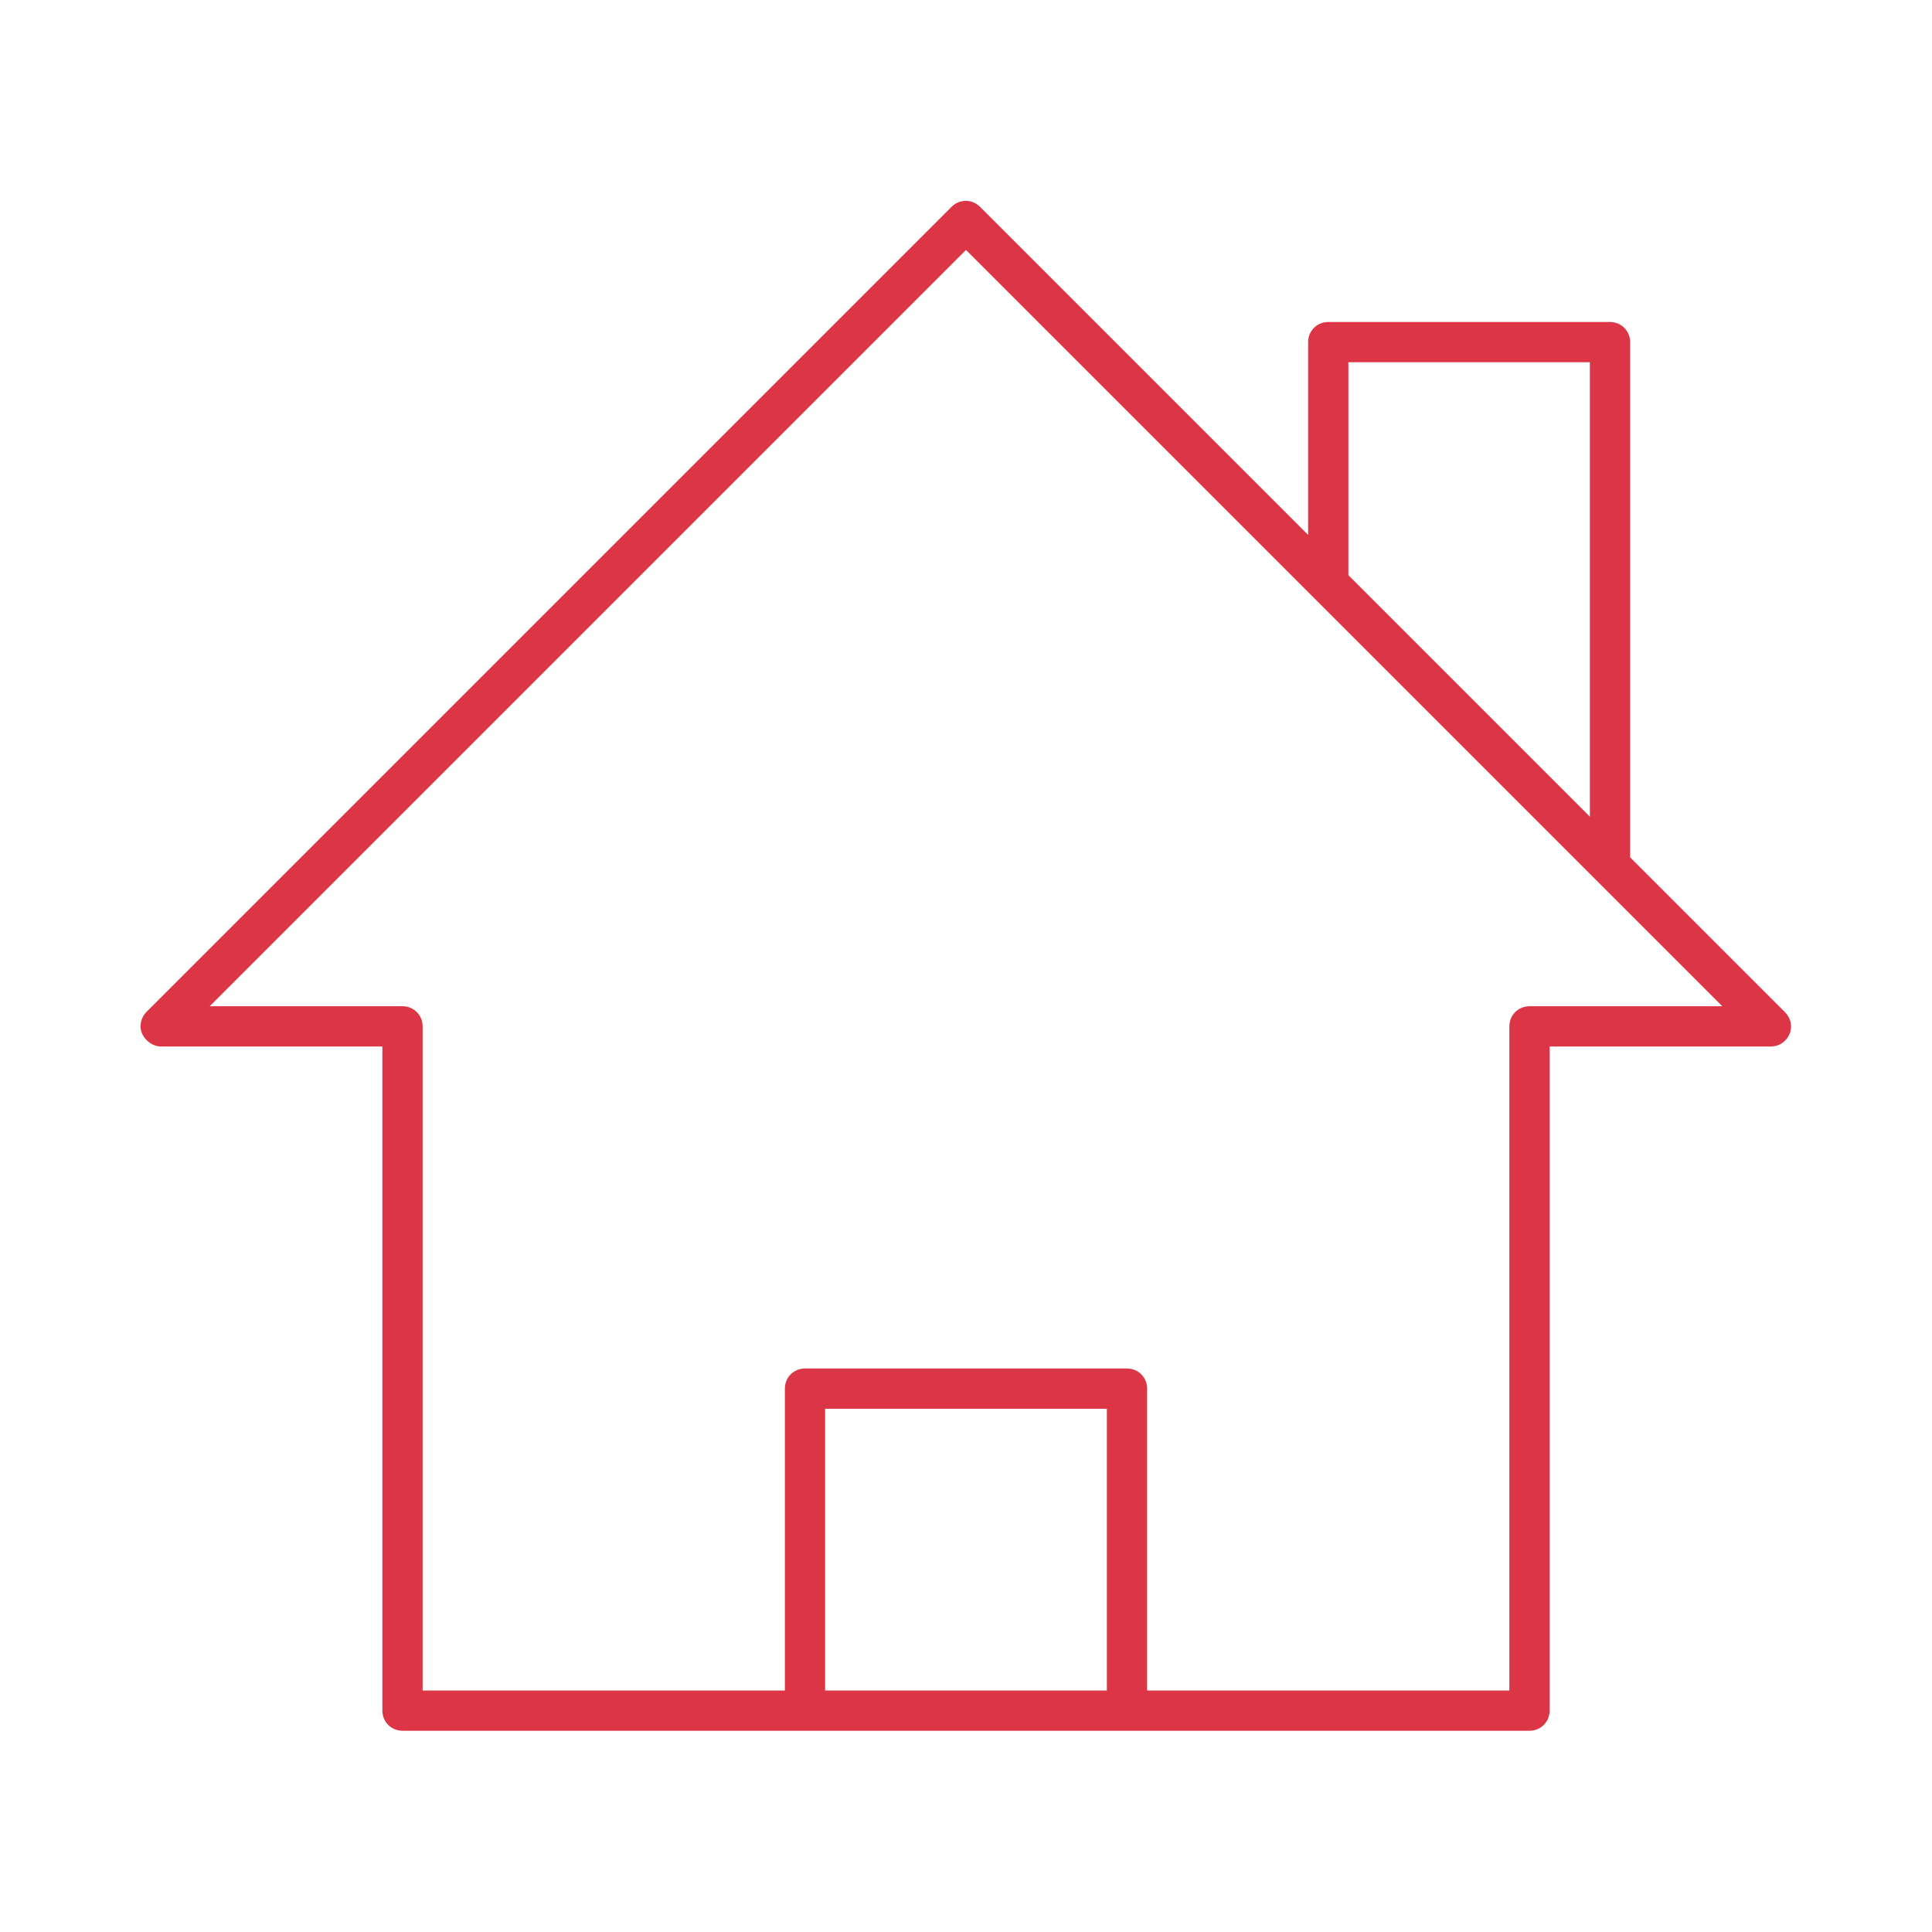
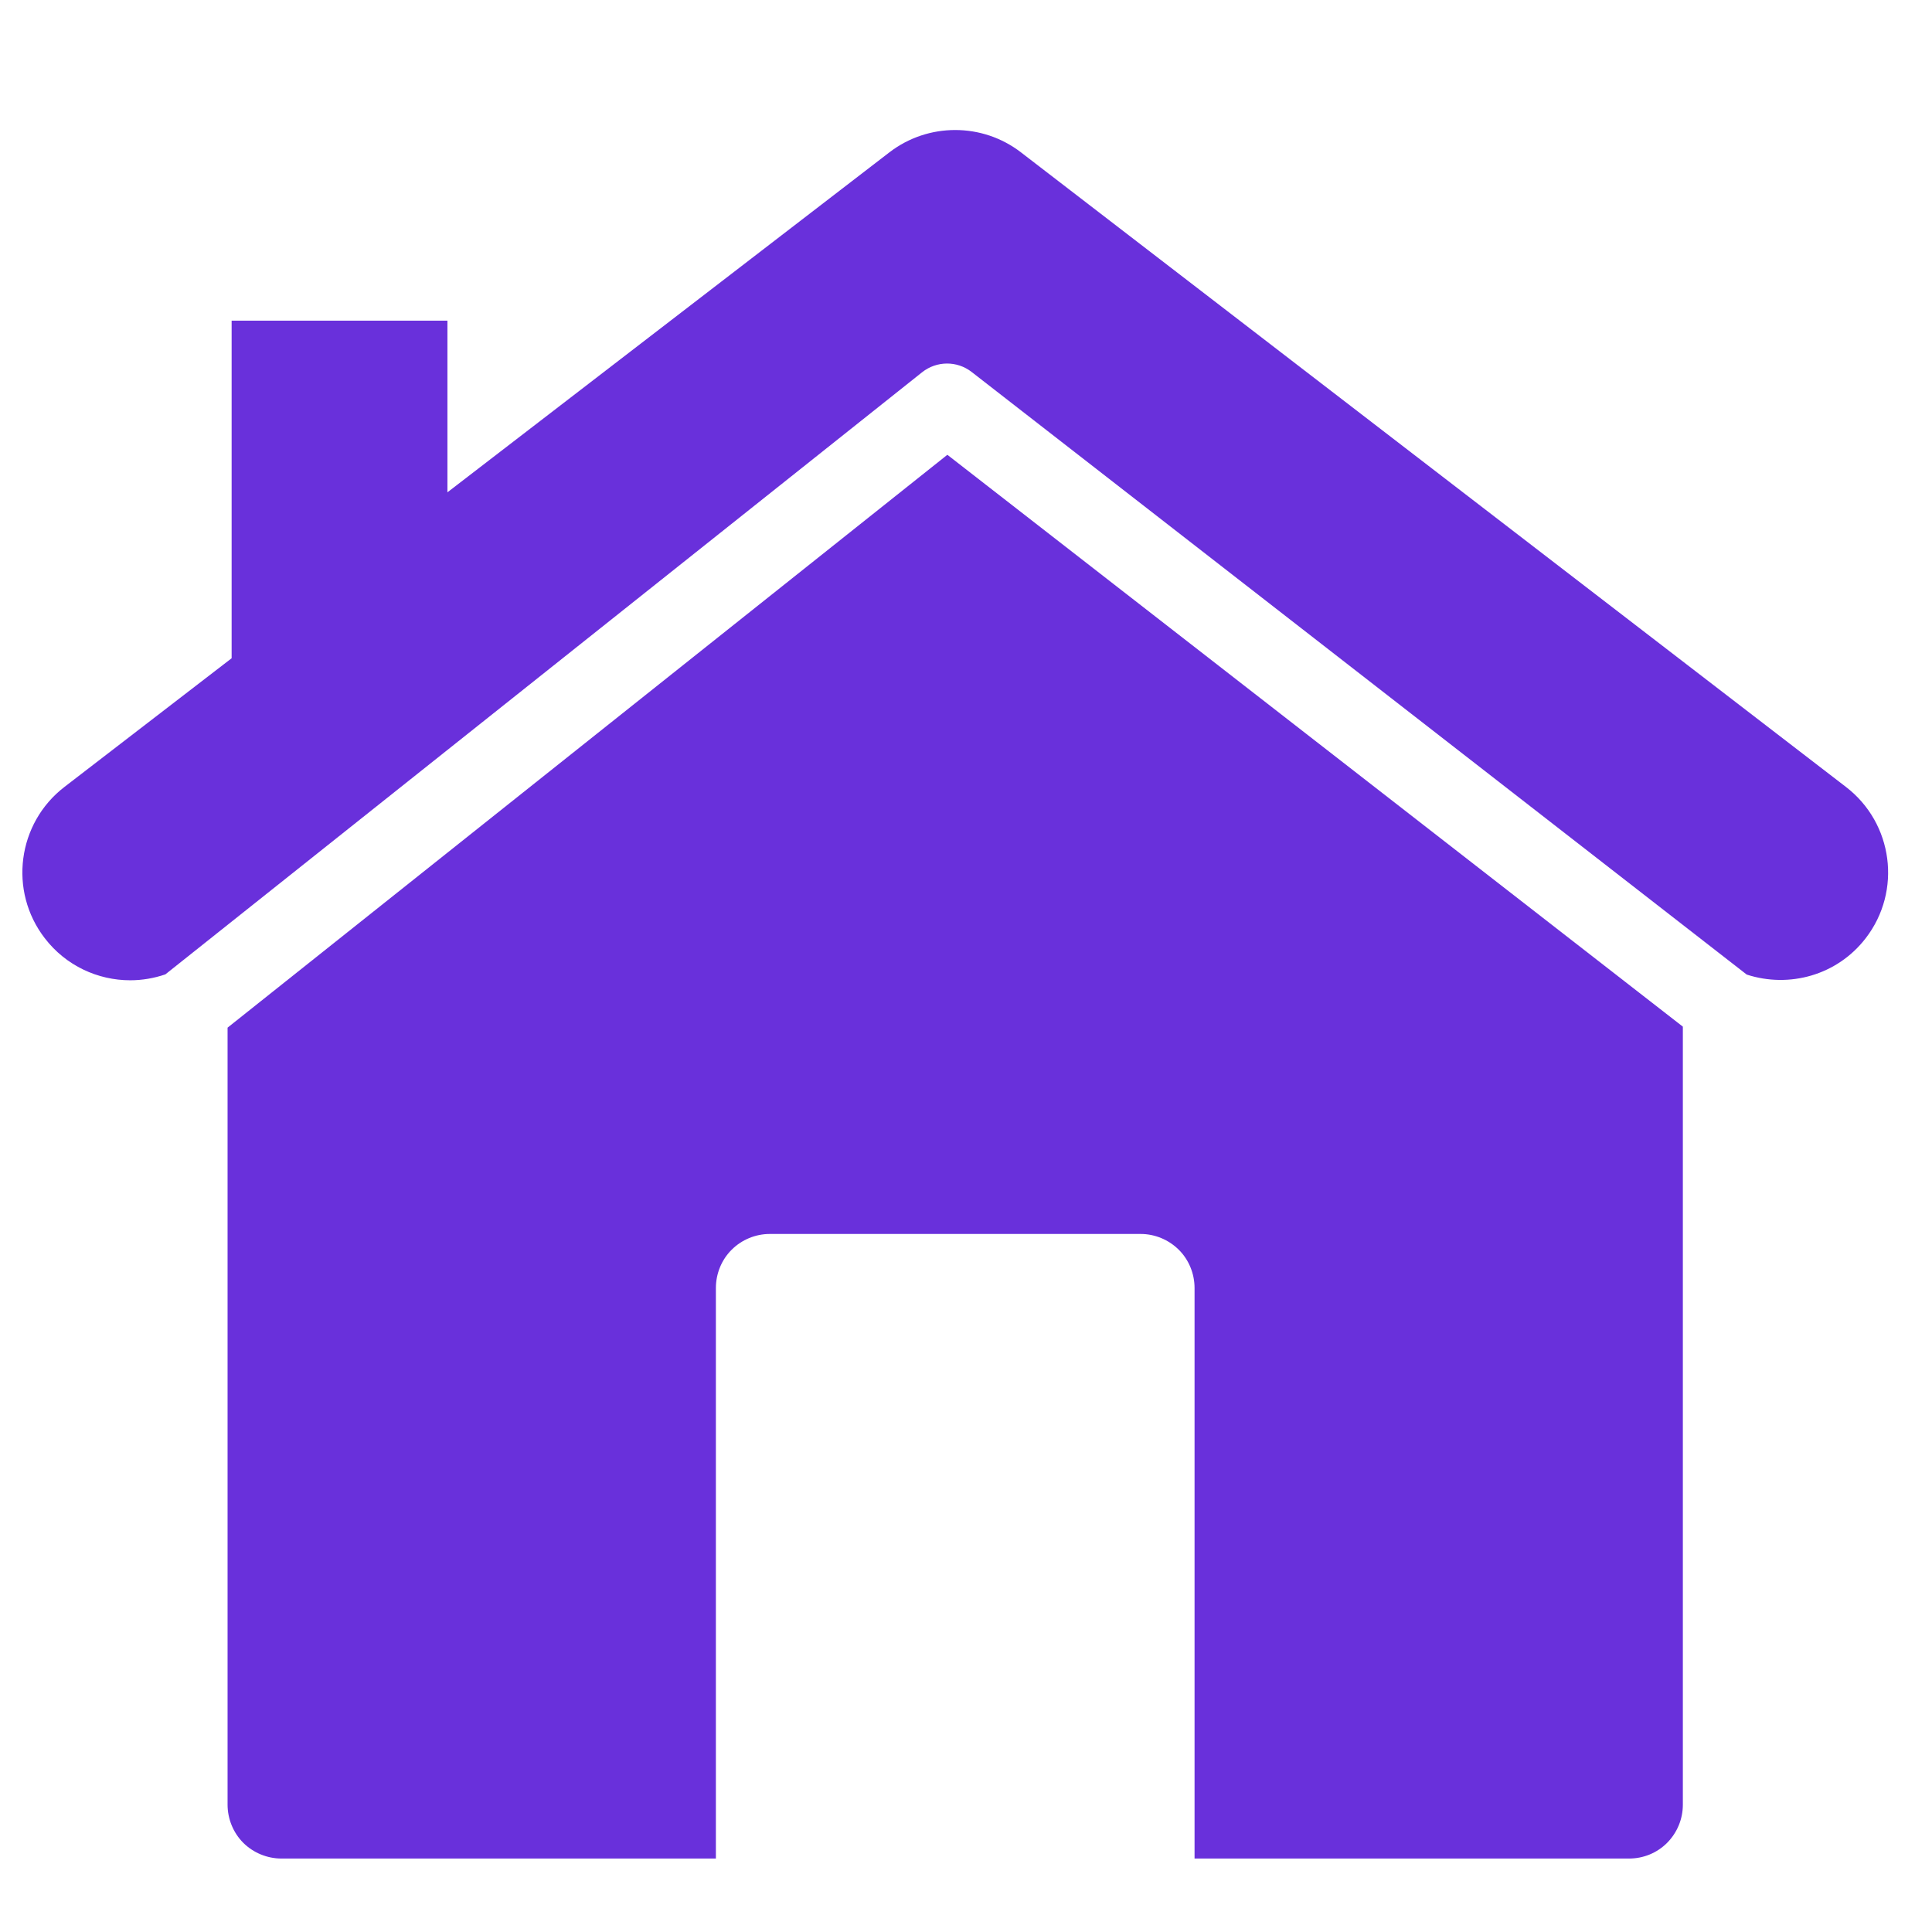
- <svg xmlns="http://www.w3.org/2000/svg" height="100px" width="100px" fill="#dc3545" version="1.1" x="0px" y="0px" viewBox="0 0 48 48" style="enable-background:new 0 0 48 48;" xml:space="preserve">
-   <g>
-     <path d="M38.5,26H44c0.2,0,0.38-0.12,0.46-0.31s0.03-0.4-0.11-0.54l-3.85-3.85V8.5C40.5,8.22,40.28,8,40,8h-7   c-0.28,0-0.5,0.22-0.5,0.5v4.79l-8.15-8.15c-0.2-0.2-0.51-0.2-0.71,0l-20,20c-0.14,0.14-0.19,0.36-0.11,0.54S3.8,26,4,26h5.5v16.5   c0,0.28,0.22,0.5,0.5,0.5h10h8h10c0.28,0,0.5-0.22,0.5-0.5V26z M33.5,9h6v11.29l-6-6V9z M27.5,42h-7v-7h7V42z M38,25   c-0.28,0-0.5,0.22-0.5,0.5V42h-9v-7.5c0-0.28-0.22-0.5-0.5-0.5h-8c-0.28,0-0.5,0.22-0.5,0.5V42h-9V25.5c0-0.28-0.22-0.5-0.5-0.5   H5.21L24,6.21l8.65,8.65c0,0,0,0,0,0l7,7c0,0,0,0,0,0L42.79,25H38z" />
-   </g>
+ <svg xmlns="http://www.w3.org/2000/svg" height="100px" width="100px" fill="#6930db" version="1.1" x="0px" y="0px" viewBox="0 0 100 100" enable-background="new 0 0 100 100" xml:space="preserve">
+   <path fill="#6930db" d="M11.779,53.191v40.218c0,0.734,0.294,1.458,0.814,1.976s1.24,0.813,1.978,0.813h22.483V66.667  c0-0.737,0.292-1.461,0.814-1.978c0.518-0.521,1.24-0.819,1.971-0.819h19.203c0.737,0,1.451,0.299,1.974,0.819  c0.521,0.517,0.814,1.24,0.814,1.978v29.531h22.487c0.741,0,1.446-0.285,1.973-0.813c0.521-0.527,0.814-1.231,0.814-1.976V53.139  L49.035,23.54L11.779,53.191z" />
+   <path fill="#6930db" d="M95.549,40.734L52.845,7.886c-2.002-1.542-4.806-1.542-6.811,0L23.159,25.482v-8.885H11.989v17.474  l-8.653,6.66c-2.442,1.881-2.901,5.388-1.02,7.829c1.096,1.429,2.754,2.179,4.425,2.179c0.612,0,1.226-0.103,1.819-0.306  l39.162-31.16c0.754-0.602,1.814-0.608,2.57-0.02l40.119,31.191c2.188,0.711,4.674,0.046,6.159-1.884  C98.452,46.119,97.992,42.613,95.549,40.734z" />
</svg>
